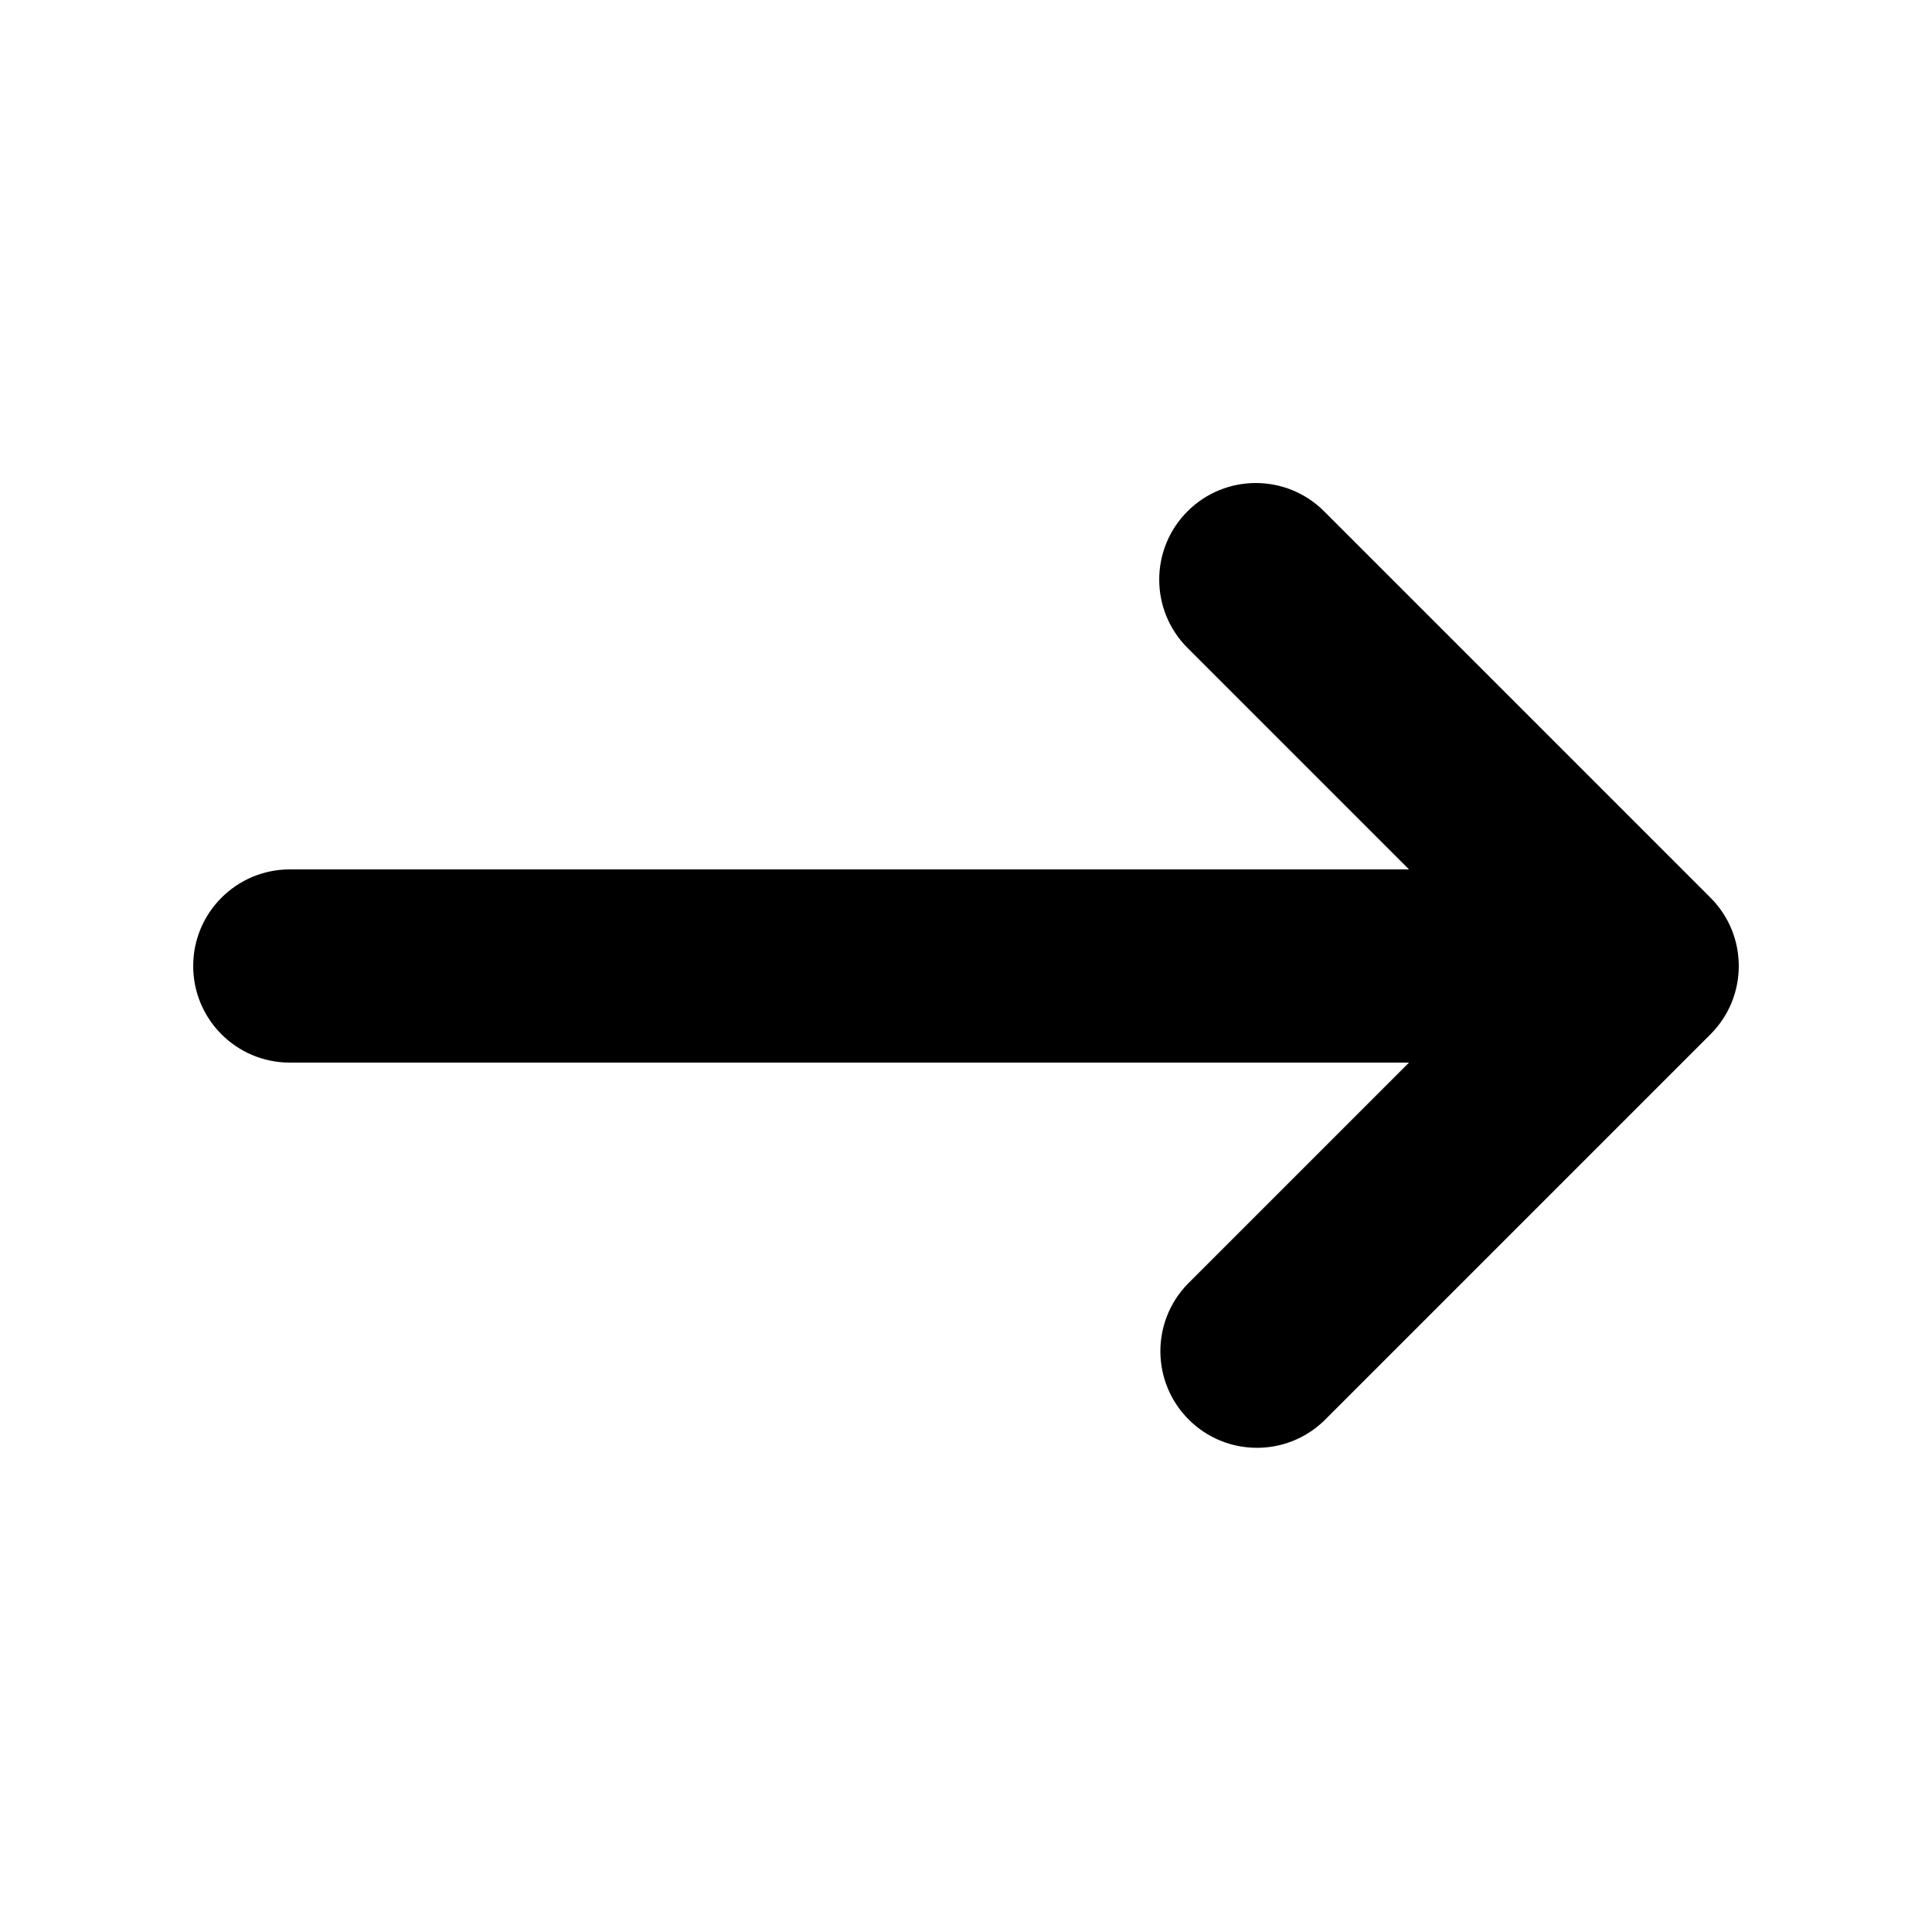
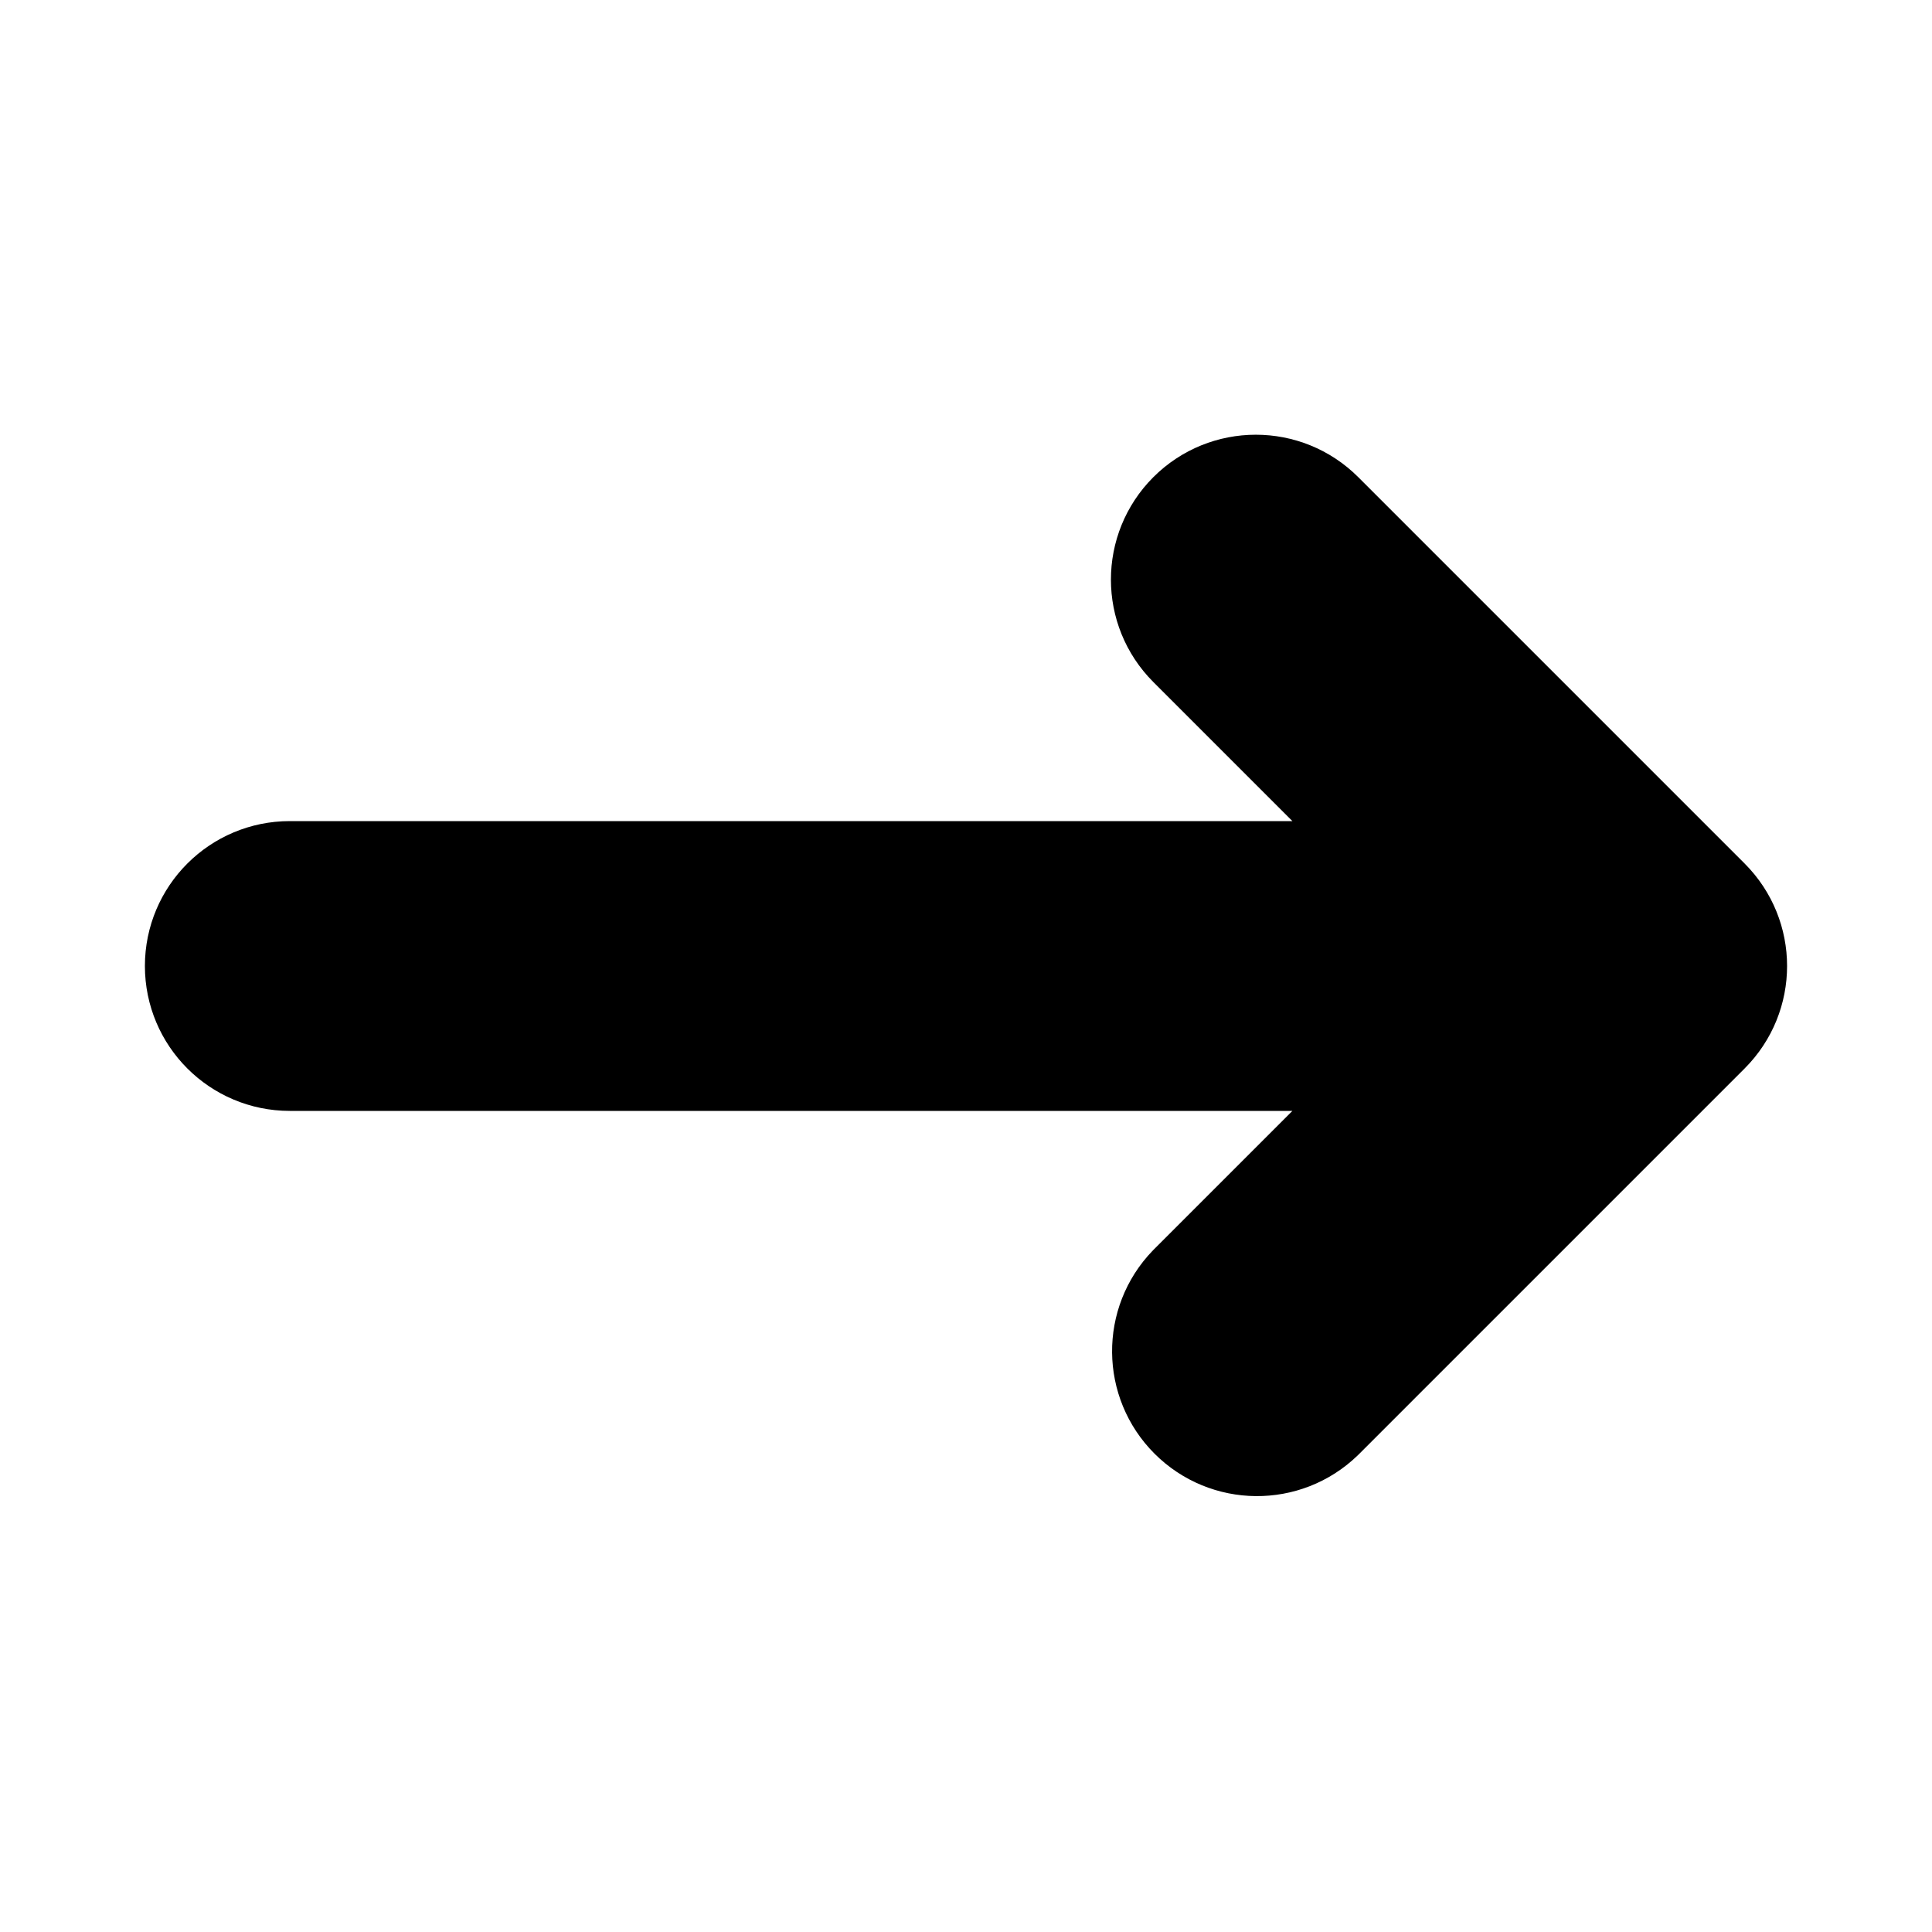
- <svg xmlns="http://www.w3.org/2000/svg" stroke="currentColor" fill="currentColor" stroke-width="0" viewBox="0 0 20 20" aria-hidden="true" height="1em" width="1em">
+ <svg xmlns="http://www.w3.org/2000/svg" stroke="currentColor" fill="currentColor" strokeWidth="0" viewBox="0 0 20 20" aria-hidden="true" height="1em" width="1em">
  <path fill-rule="evenodd" d="M12.293 5.293a1 1 0 011.414 0l4 4a1 1 0 010 1.414l-4 4a1 1 0 01-1.414-1.414L14.586 11H3a1 1 0 110-2h11.586l-2.293-2.293a1 1 0 010-1.414z" clip-rule="evenodd" />
</svg>
